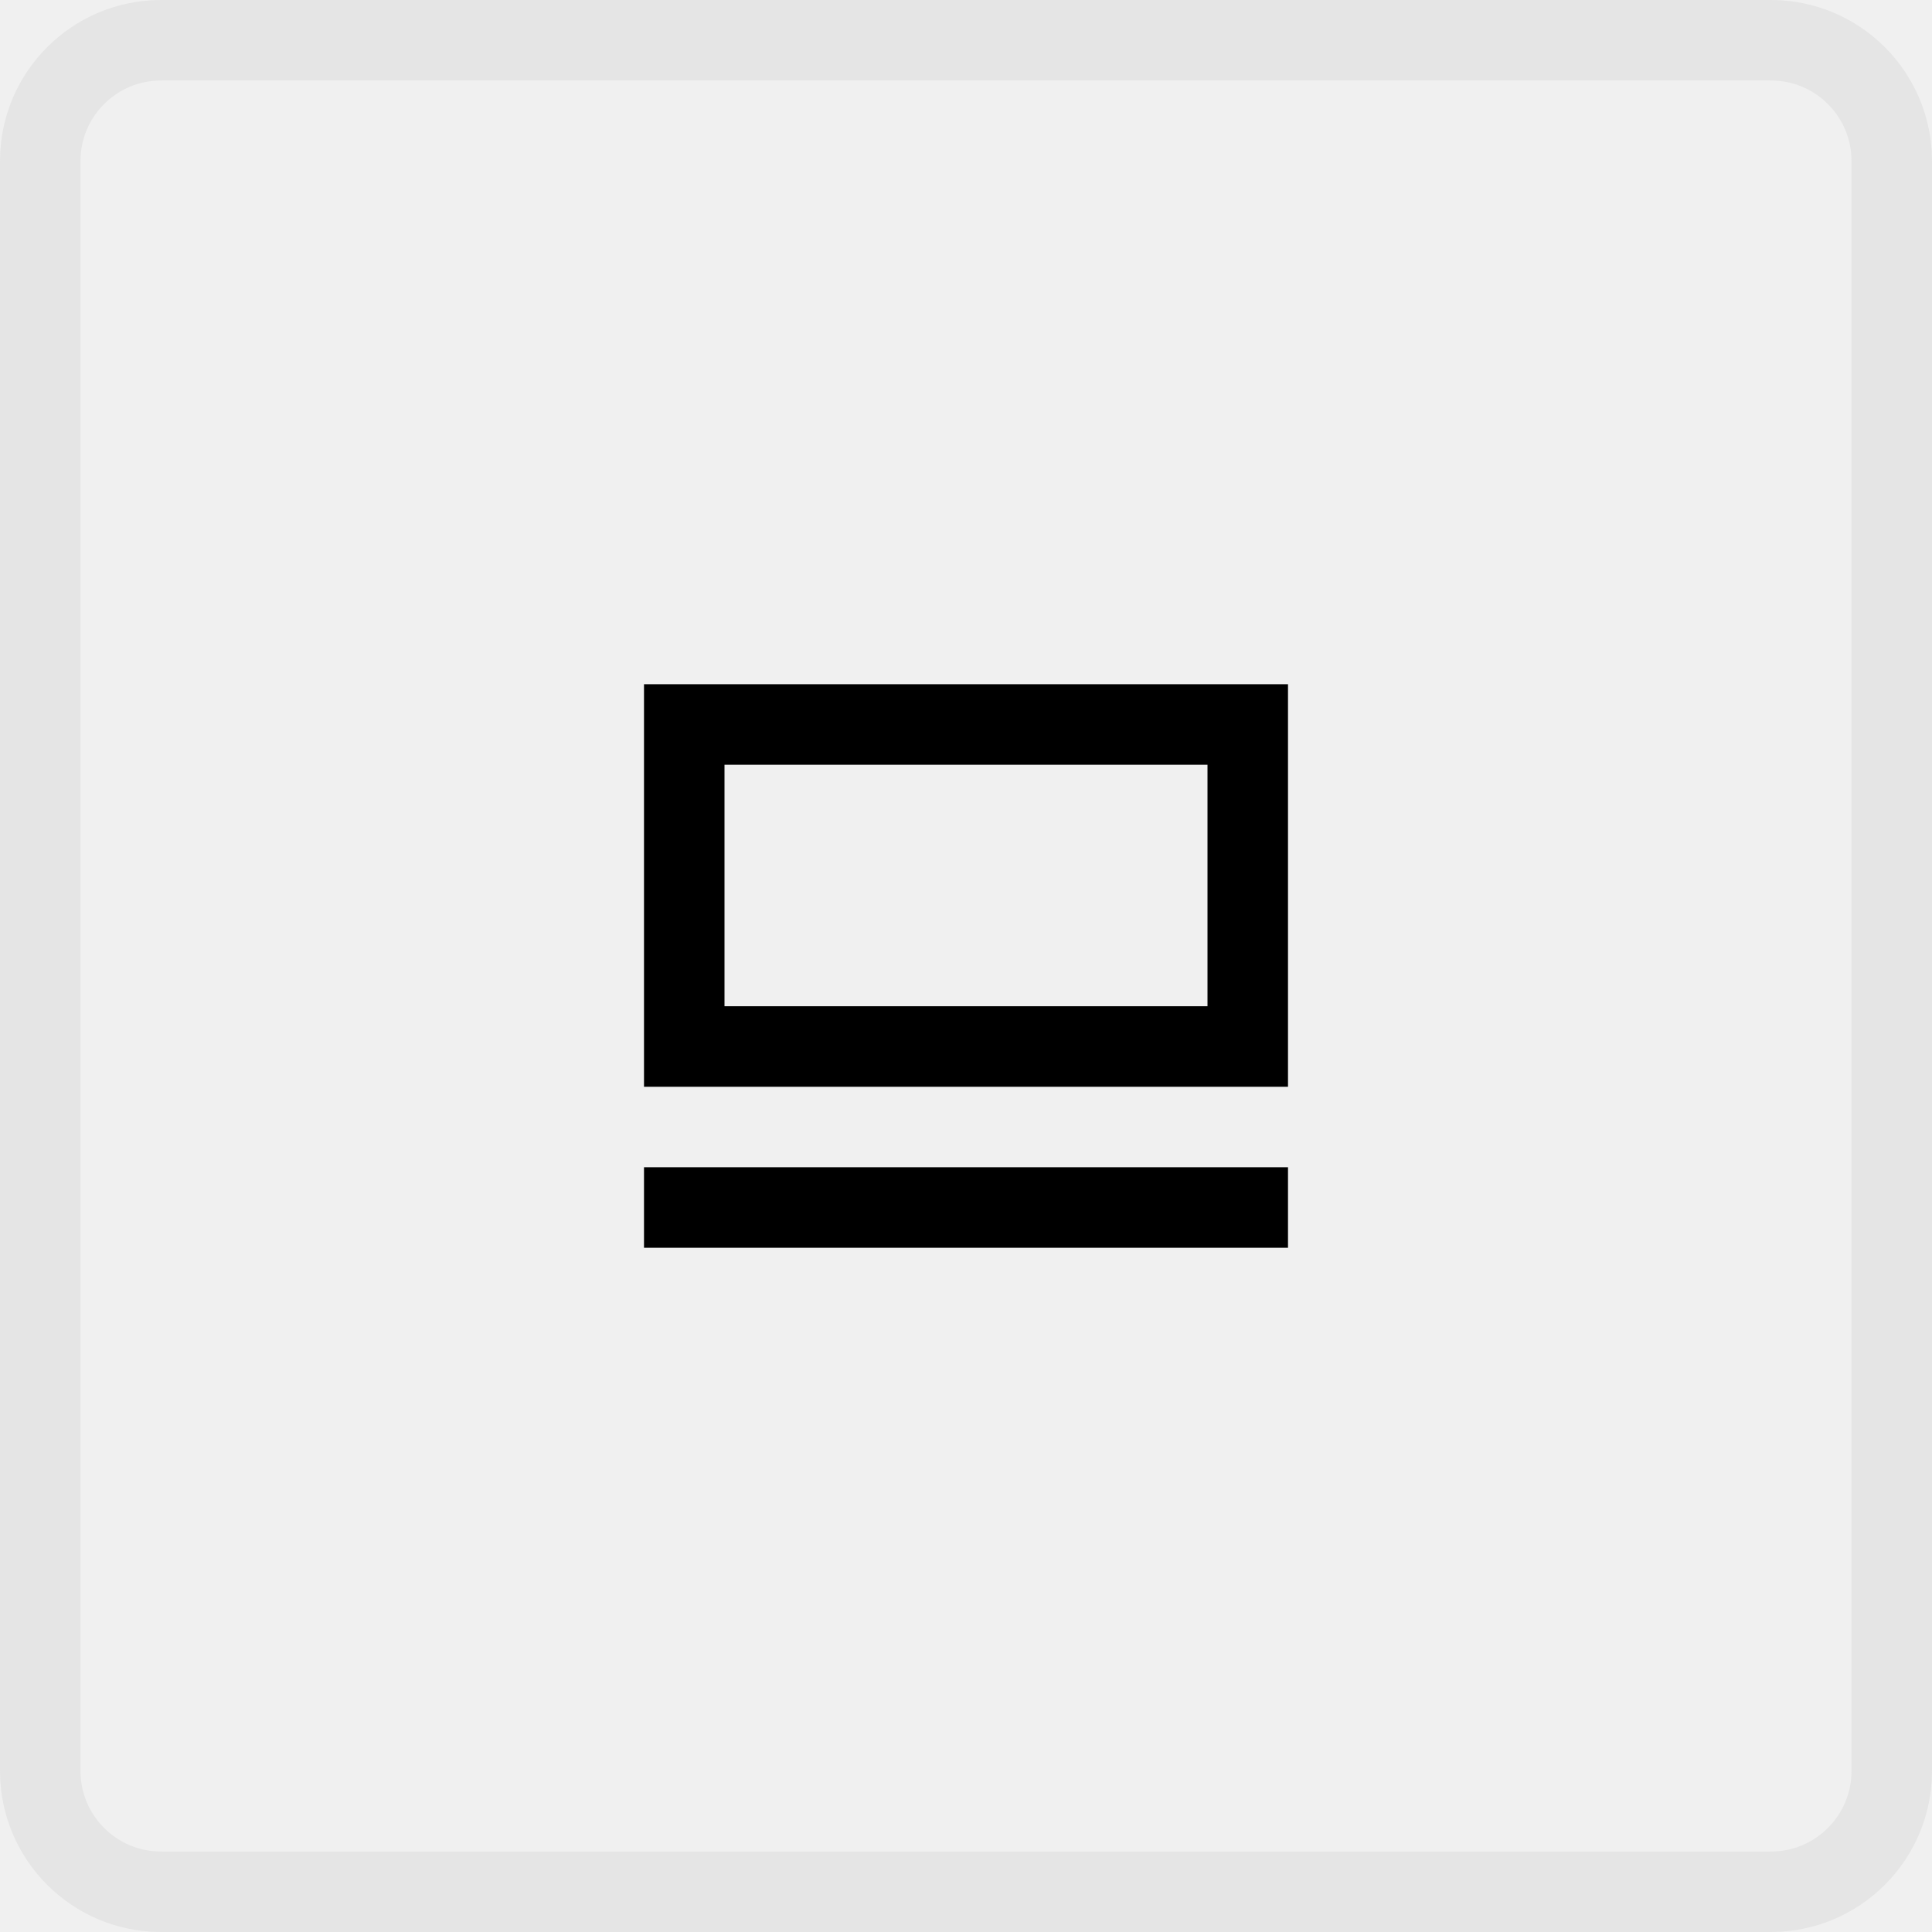
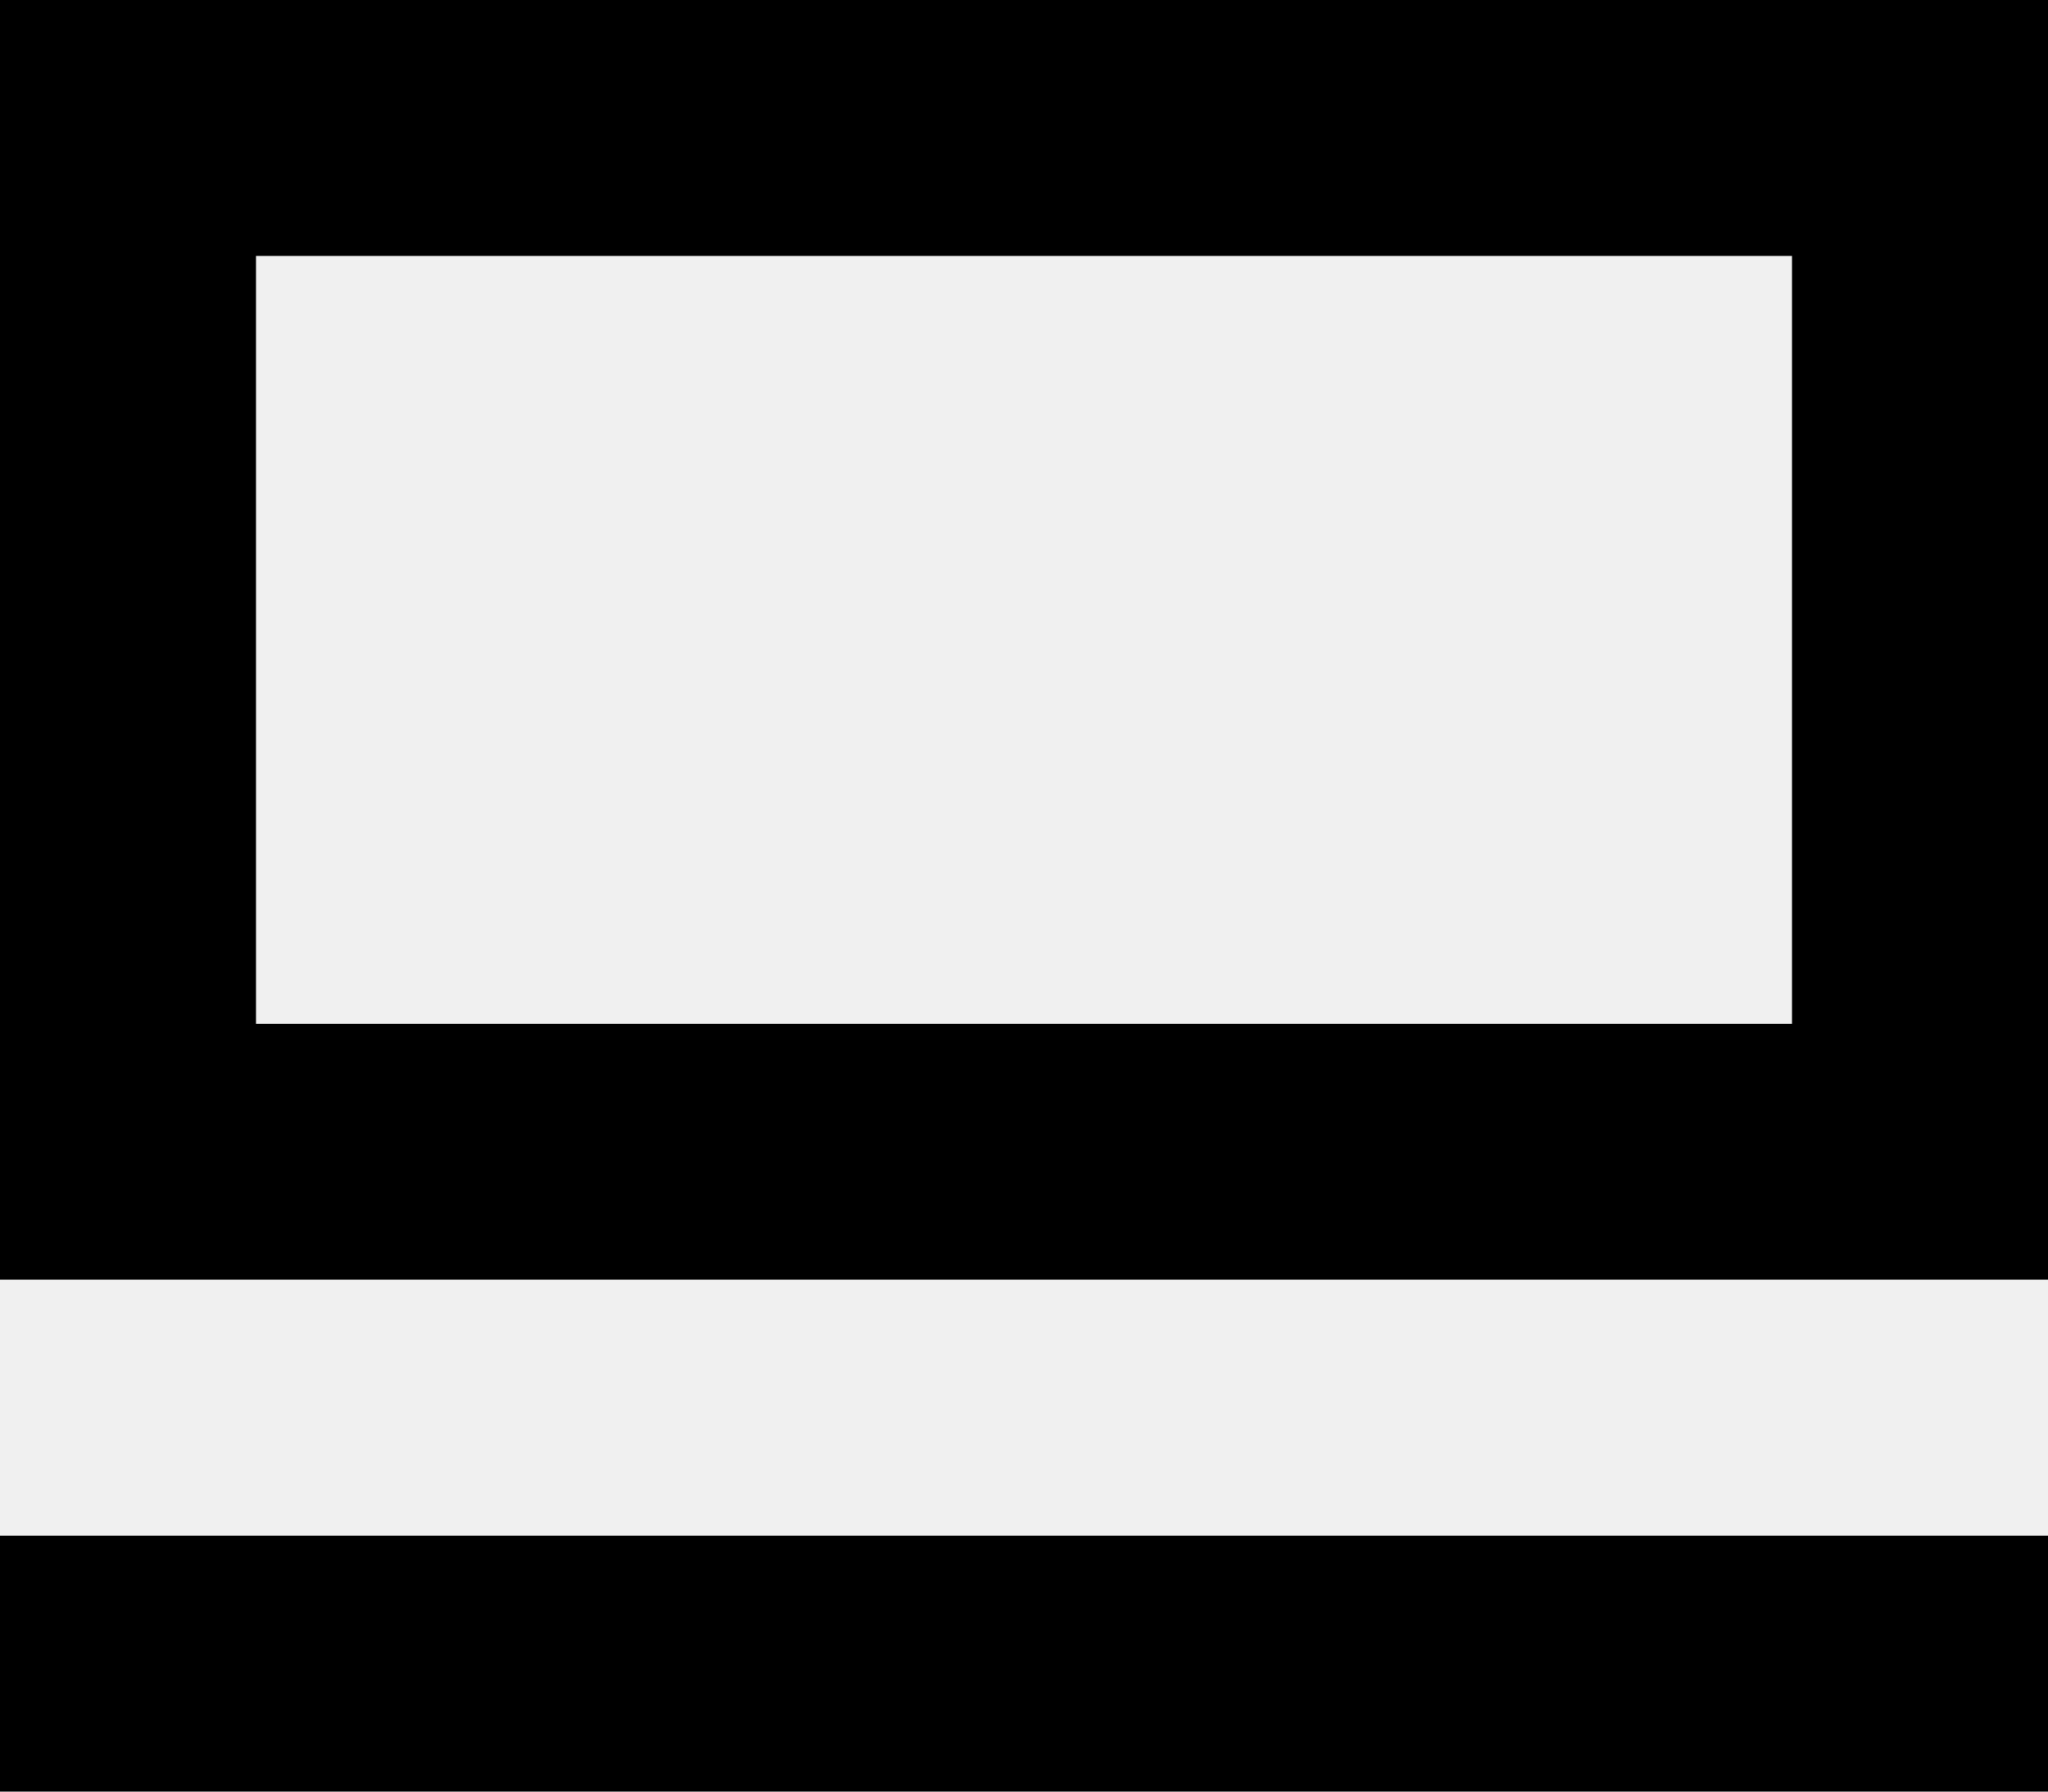
- <svg xmlns="http://www.w3.org/2000/svg" width="48" height="48" viewBox="0 0 48 48" fill="none">
-   <rect x="1" y="1" width="46" height="46" rx="3" stroke="#E5E5E5" stroke-width="2" />
-   <g clip-path="url(#clip0_33548_2210)">
-     <path d="M32 29H16V31H32V29Z" fill="black" />
-     <path d="M30 19V25H18V19H30ZM32 17H16V27H32V17Z" fill="black" />
+ <svg xmlns="http://www.w3.org/2000/svg" width="16" height="14" viewBox="0 0 16 14" fill="none">
+   <g clip-path="url(#clip0_153102_277)">
+     <path d="M16 12H0V14H16V12Z" fill="black" />
+     <path d="M14 2V8H2V2H14ZM16 0H0V10H16V0Z" fill="black" />
  </g>
  <defs>
-     <clipPath id="clip0_33548_2210">
-       <rect width="16" height="14" fill="white" transform="translate(16 17)" />
+     <clipPath id="clip0_153102_277">
+       <rect width="16" height="14" fill="white" />
    </clipPath>
  </defs>
</svg>
